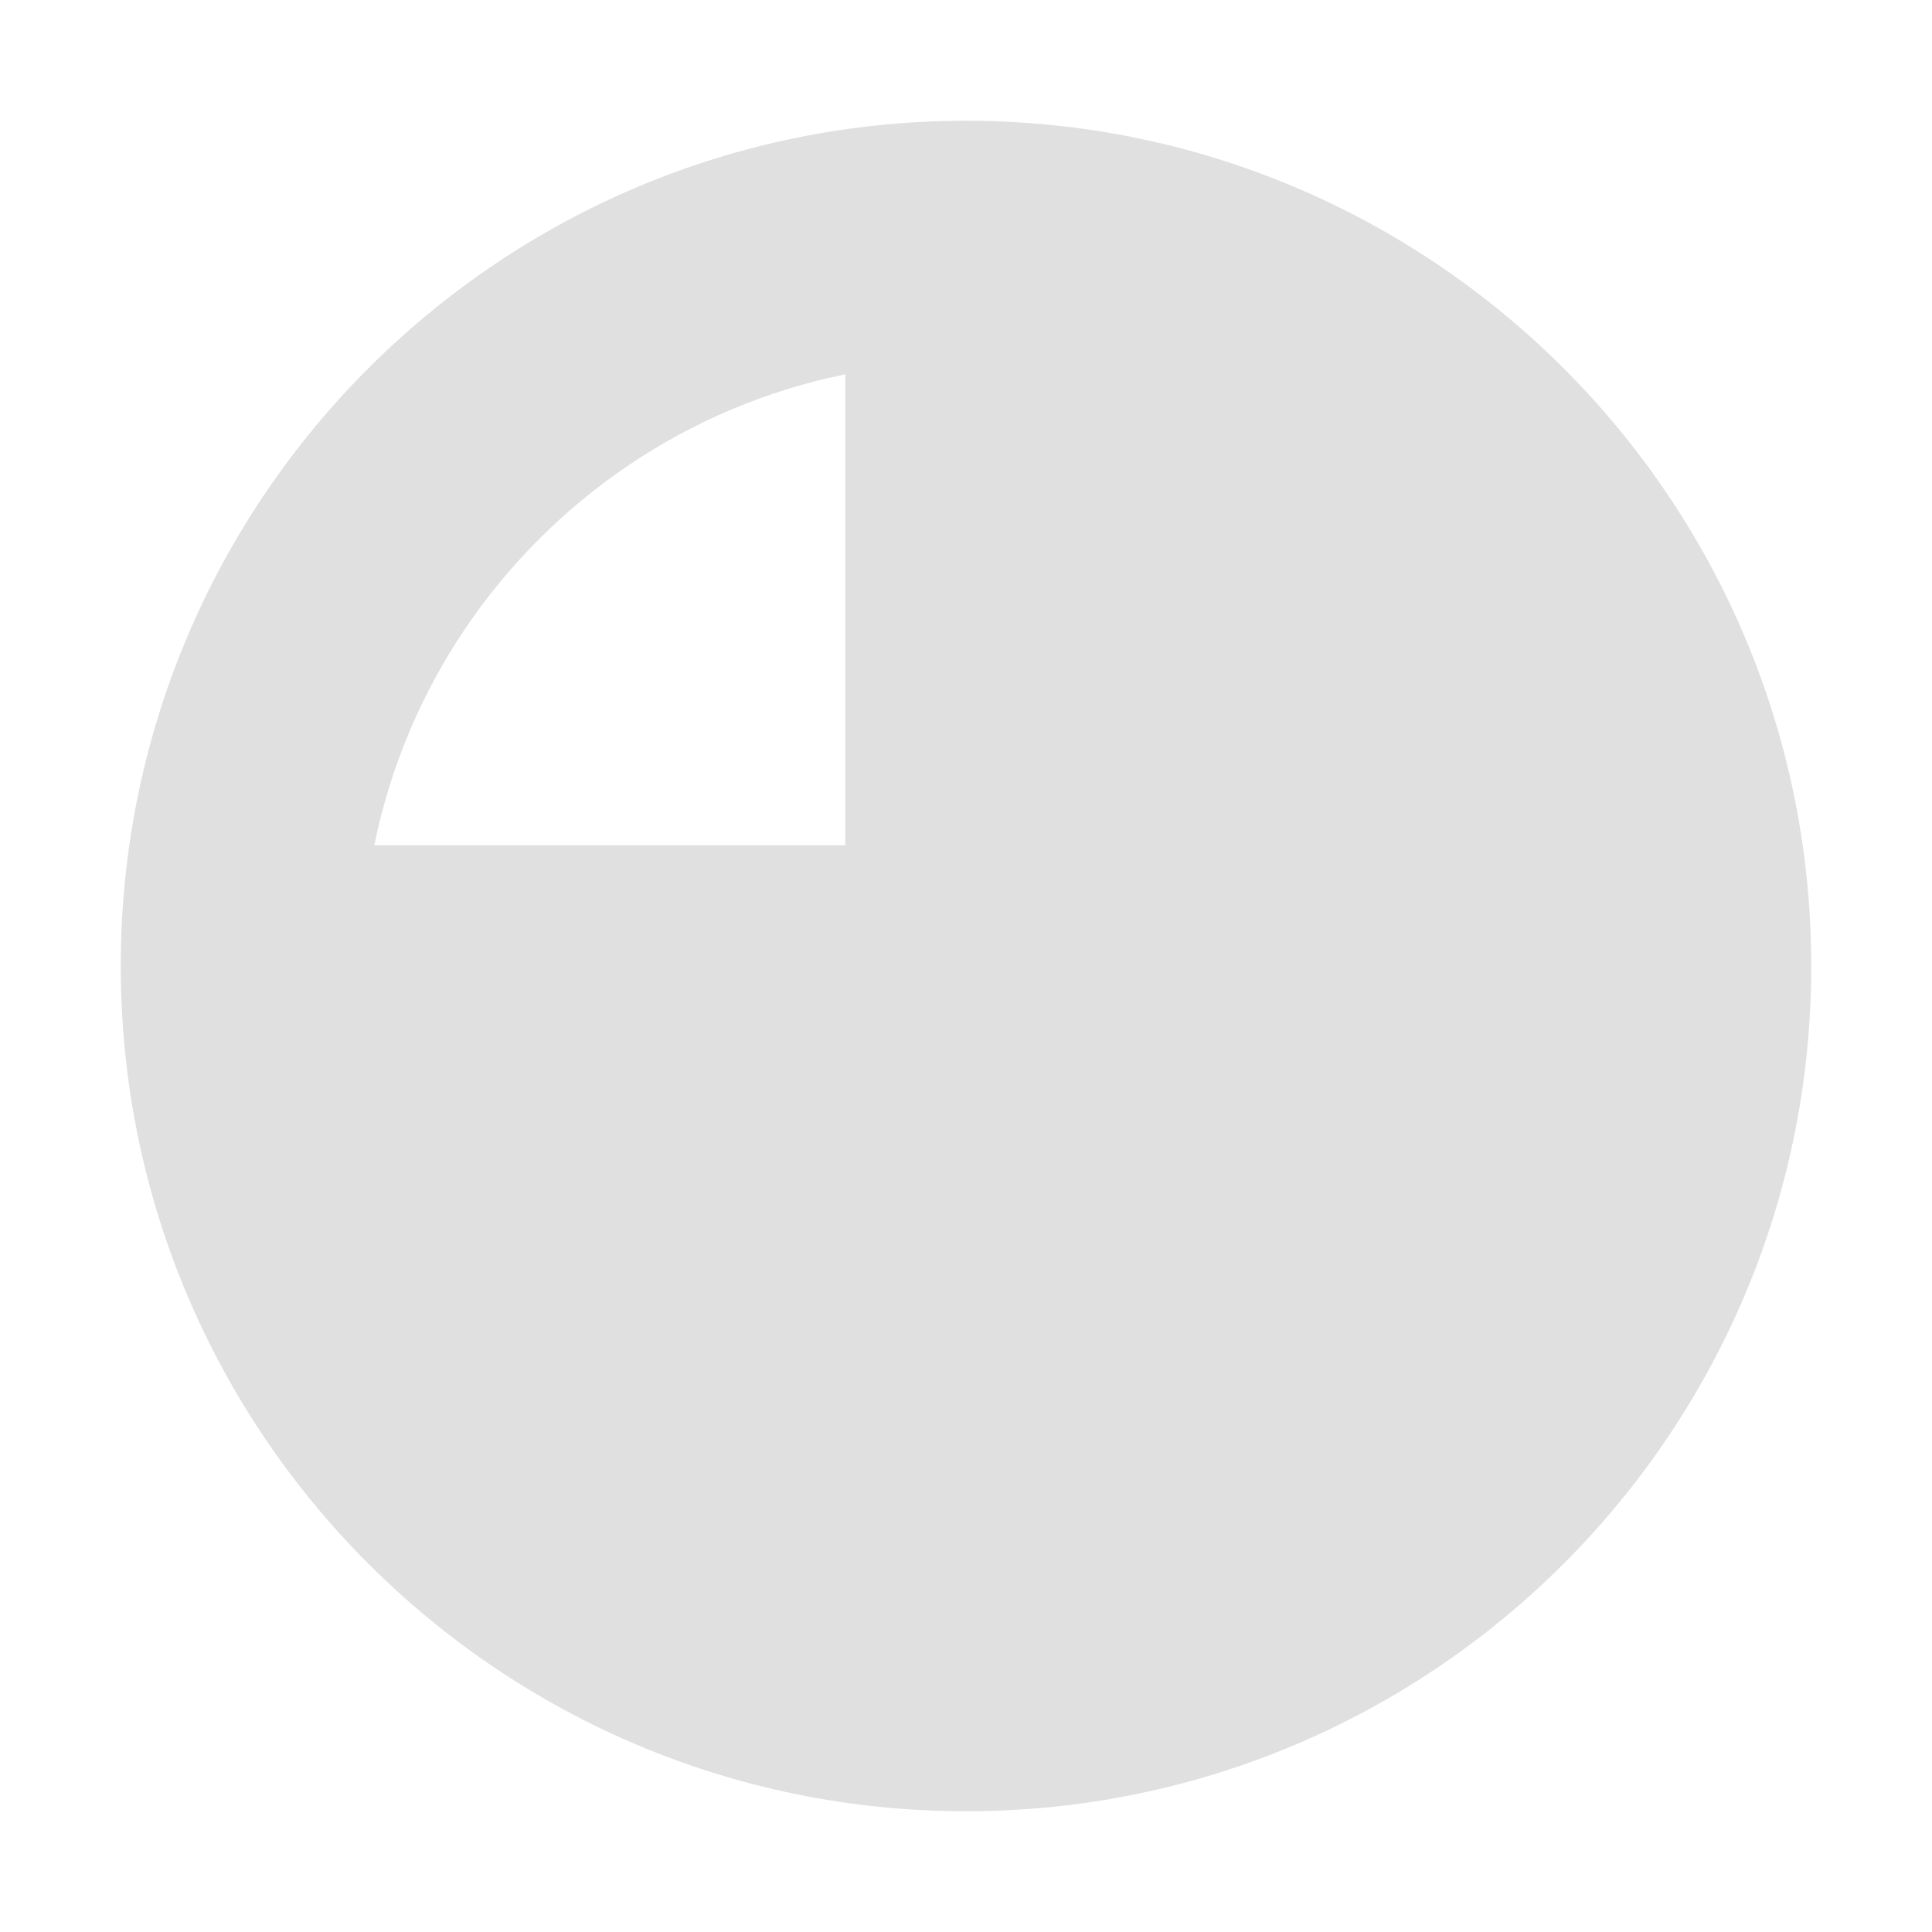
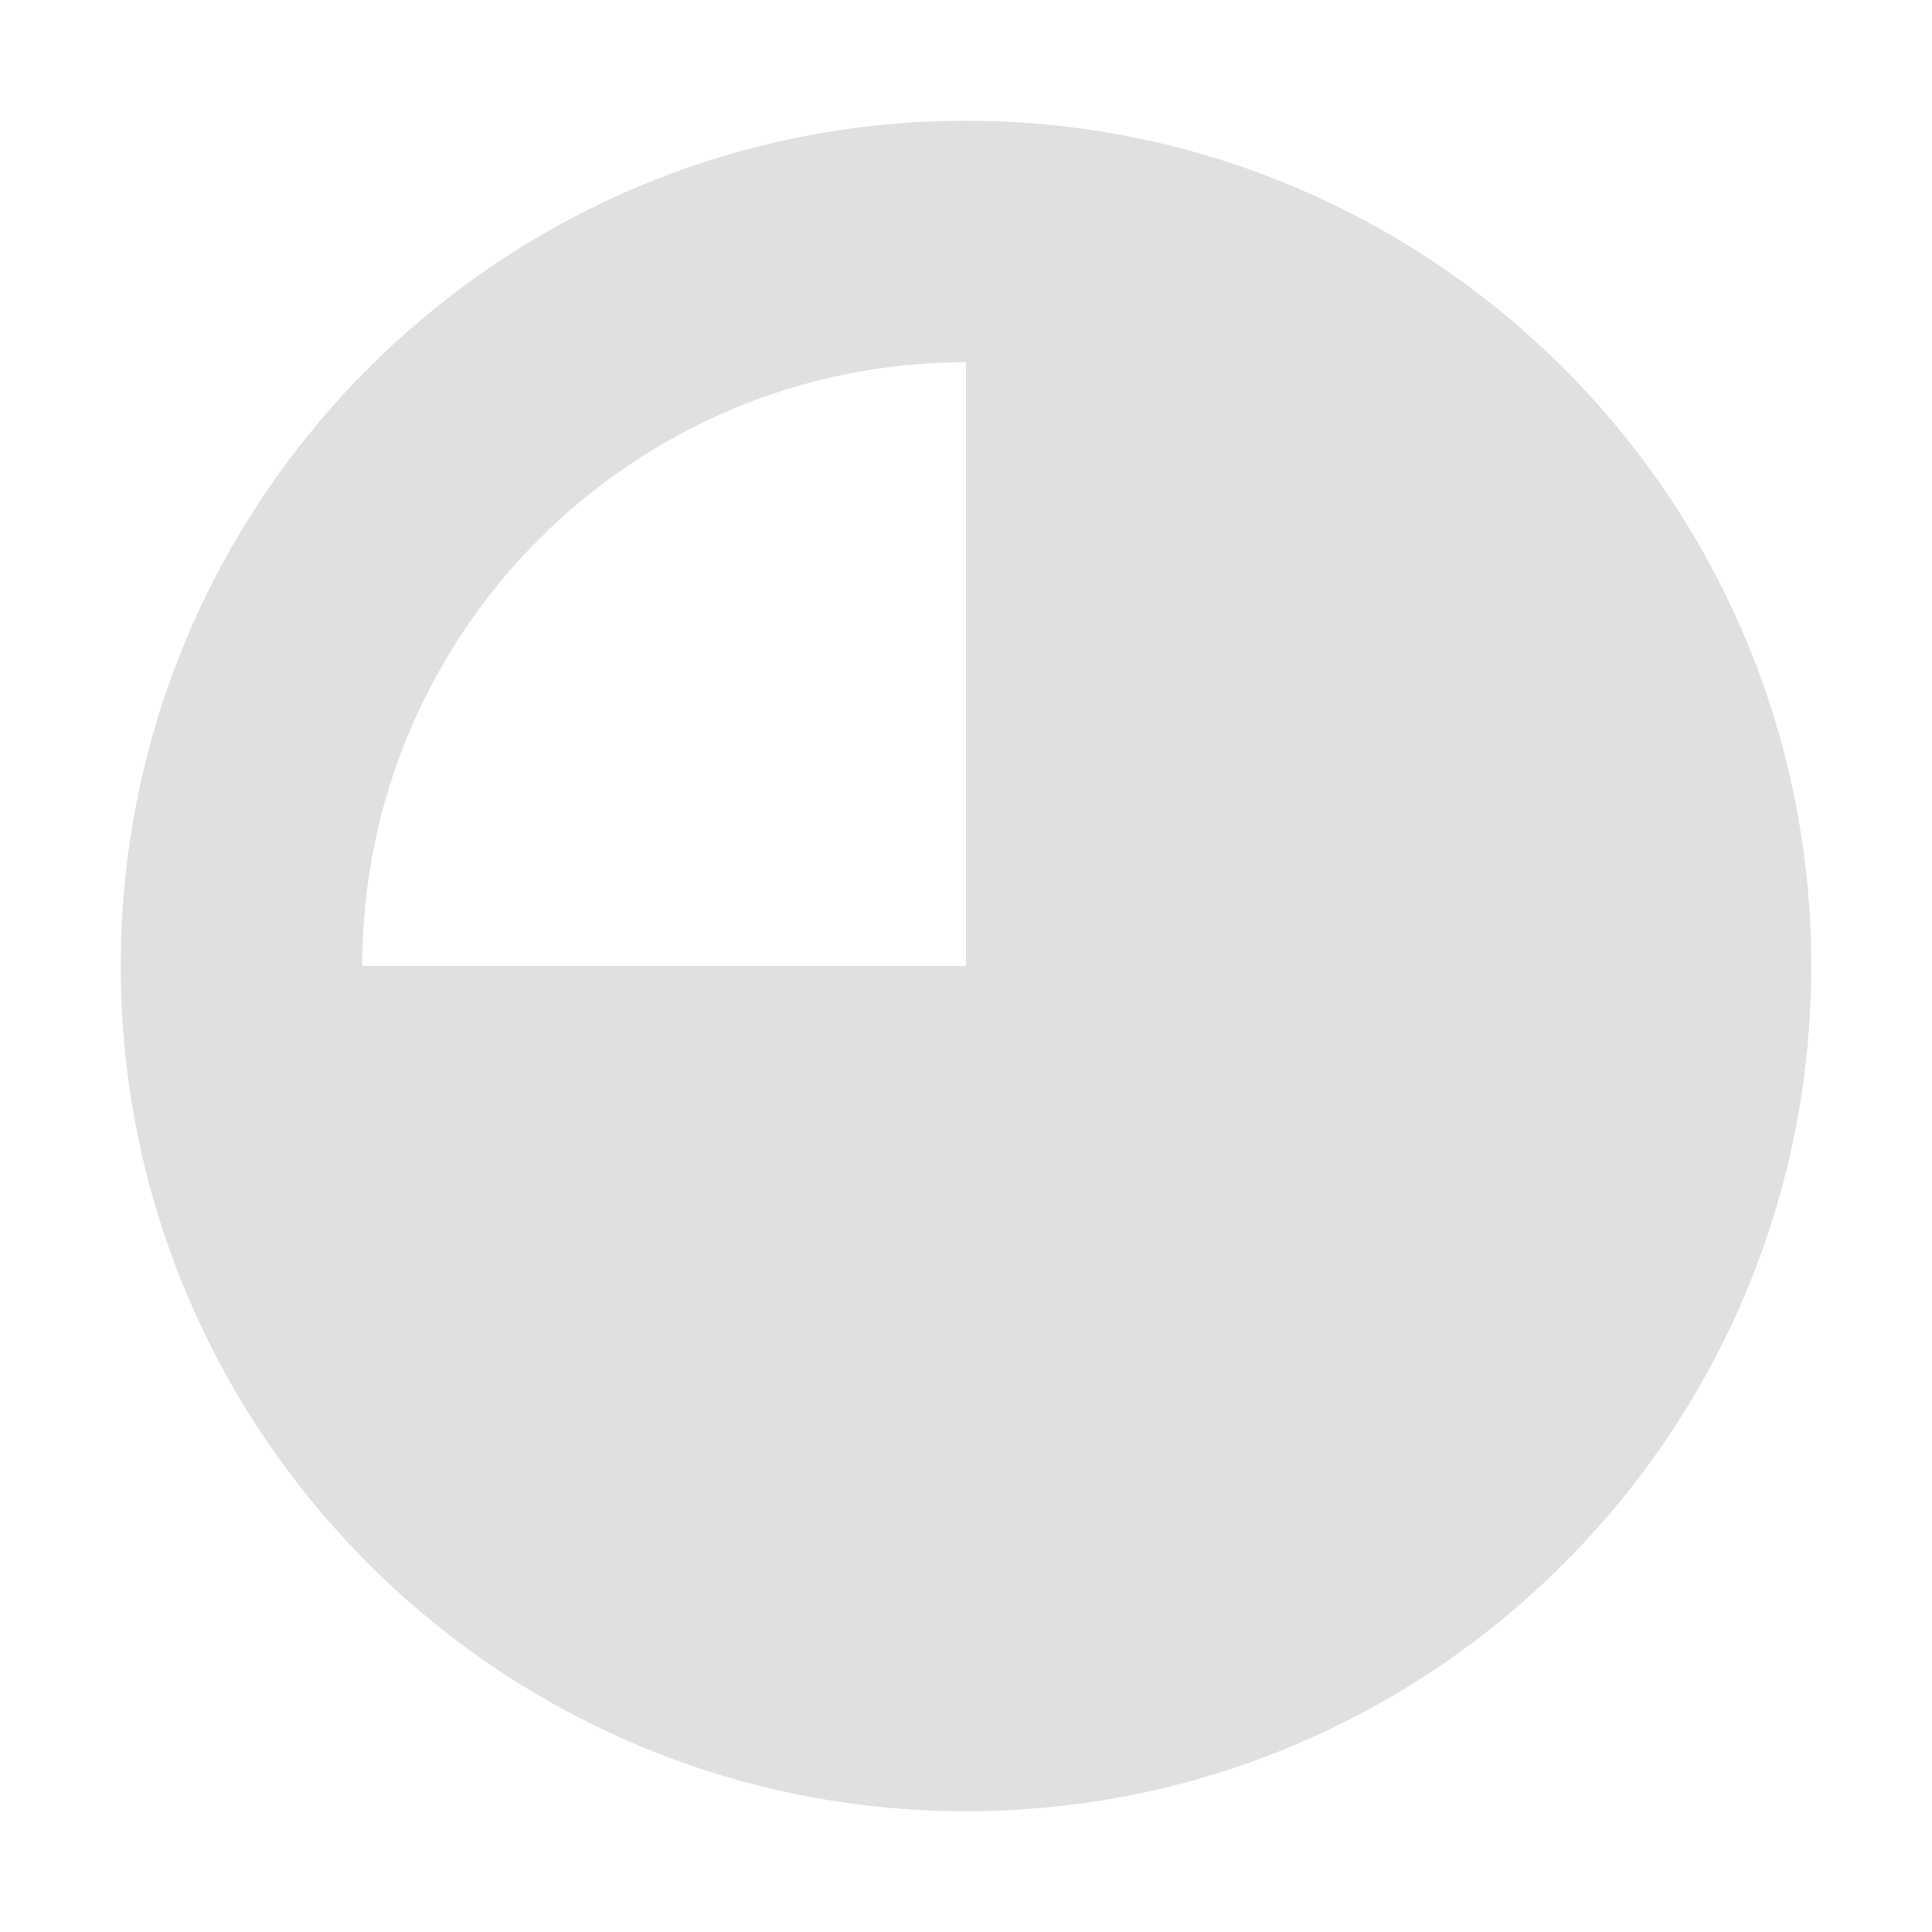
<svg xmlns="http://www.w3.org/2000/svg" width="16" height="16" viewBox="0 0 16 16" id="svg2" version="1.1">
  <defs id="defs4" />
  <g id="layer1" transform="translate(0,-1036.362)">
-     <path style="opacity:1;fill:#e0e0e0;fill-opacity:1;stroke:none;stroke-width:2;stroke-linecap:round;stroke-linejoin:round;stroke-miterlimit:4;stroke-dasharray:none;stroke-dashoffset:0;stroke-opacity:1" d="m 8,1038.362 a 6,6 0 0 1 6,6 l -6,0 z" id="path4183" />
-     <rect style="opacity:1;fill:#e0e0e0;fill-opacity:1;stroke:none;stroke-width:2;stroke-linecap:round;stroke-linejoin:round;stroke-miterlimit:4;stroke-dasharray:none;stroke-dashoffset:0;stroke-opacity:1" id="rect4155" width="2" height="7" x="7" y="1038.362" />
-     <path style="opacity:1;fill:#e0e0e0;fill-opacity:1;stroke:none;stroke-width:2;stroke-linecap:round;stroke-linejoin:round;stroke-miterlimit:4;stroke-dasharray:none;stroke-dashoffset:0;stroke-opacity:1" d="M 8 1 A 7 7 0 0 0 1 8 A 7 7 0 0 0 8 15 A 7 7 0 0 0 15 8 A 7 7 0 0 0 8 1 z M 8 3 A 5 5 0 0 1 13 8 A 5 5 0 0 1 8 13 A 5 5 0 0 1 3 8 A 5 5 0 0 1 8 3 z " transform="translate(0,1036.362)" id="path4157" />
-     <rect y="2" x="-1045.362" height="7" width="2" id="rect4181" style="opacity:1;fill:#e0e0e0;fill-opacity:1;stroke:none;stroke-width:2;stroke-linecap:round;stroke-linejoin:round;stroke-miterlimit:4;stroke-dasharray:none;stroke-dashoffset:0;stroke-opacity:1" transform="matrix(0,-1,1,0,0,0)" />
-     <path id="path4205" d="m 8,1050.362 a 6,6 0 0 1 -6,-6 l 6,0 z" style="opacity:1;fill:#e0e0e0;fill-opacity:1;stroke:none;stroke-width:2;stroke-linecap:round;stroke-linejoin:round;stroke-miterlimit:4;stroke-dasharray:none;stroke-dashoffset:0;stroke-opacity:1" />
-     <path style="opacity:1;fill:#e0e0e0;fill-opacity:1;stroke:none;stroke-width:2;stroke-linecap:round;stroke-linejoin:round;stroke-miterlimit:4;stroke-dasharray:none;stroke-dashoffset:0;stroke-opacity:1" d="m 14,1044.362 a 6,6 0 0 1 -6,6 l 0,-6 z" id="path4226" />
+     <path style="opacity:1;fill:#e0e0e0;fill-opacity:1;stroke:none;stroke-width:2;stroke-linecap:round;stroke-linejoin:round;stroke-miterlimit:4;stroke-dasharray:none;stroke-dashoffset:0;stroke-opacity:1" d="M 8 1 A 7 7 0 0 0 1 8 A 7 7 0 0 0 8 15 A 7 7 0 0 0 15 8 A 7 7 0 0 0 8 1 z M 8 3 L 8 8 L 3 8 A 5 5 0 0 1 8 3 z " transform="translate(0,1036.362)" id="path4183" />
  </g>
</svg>
